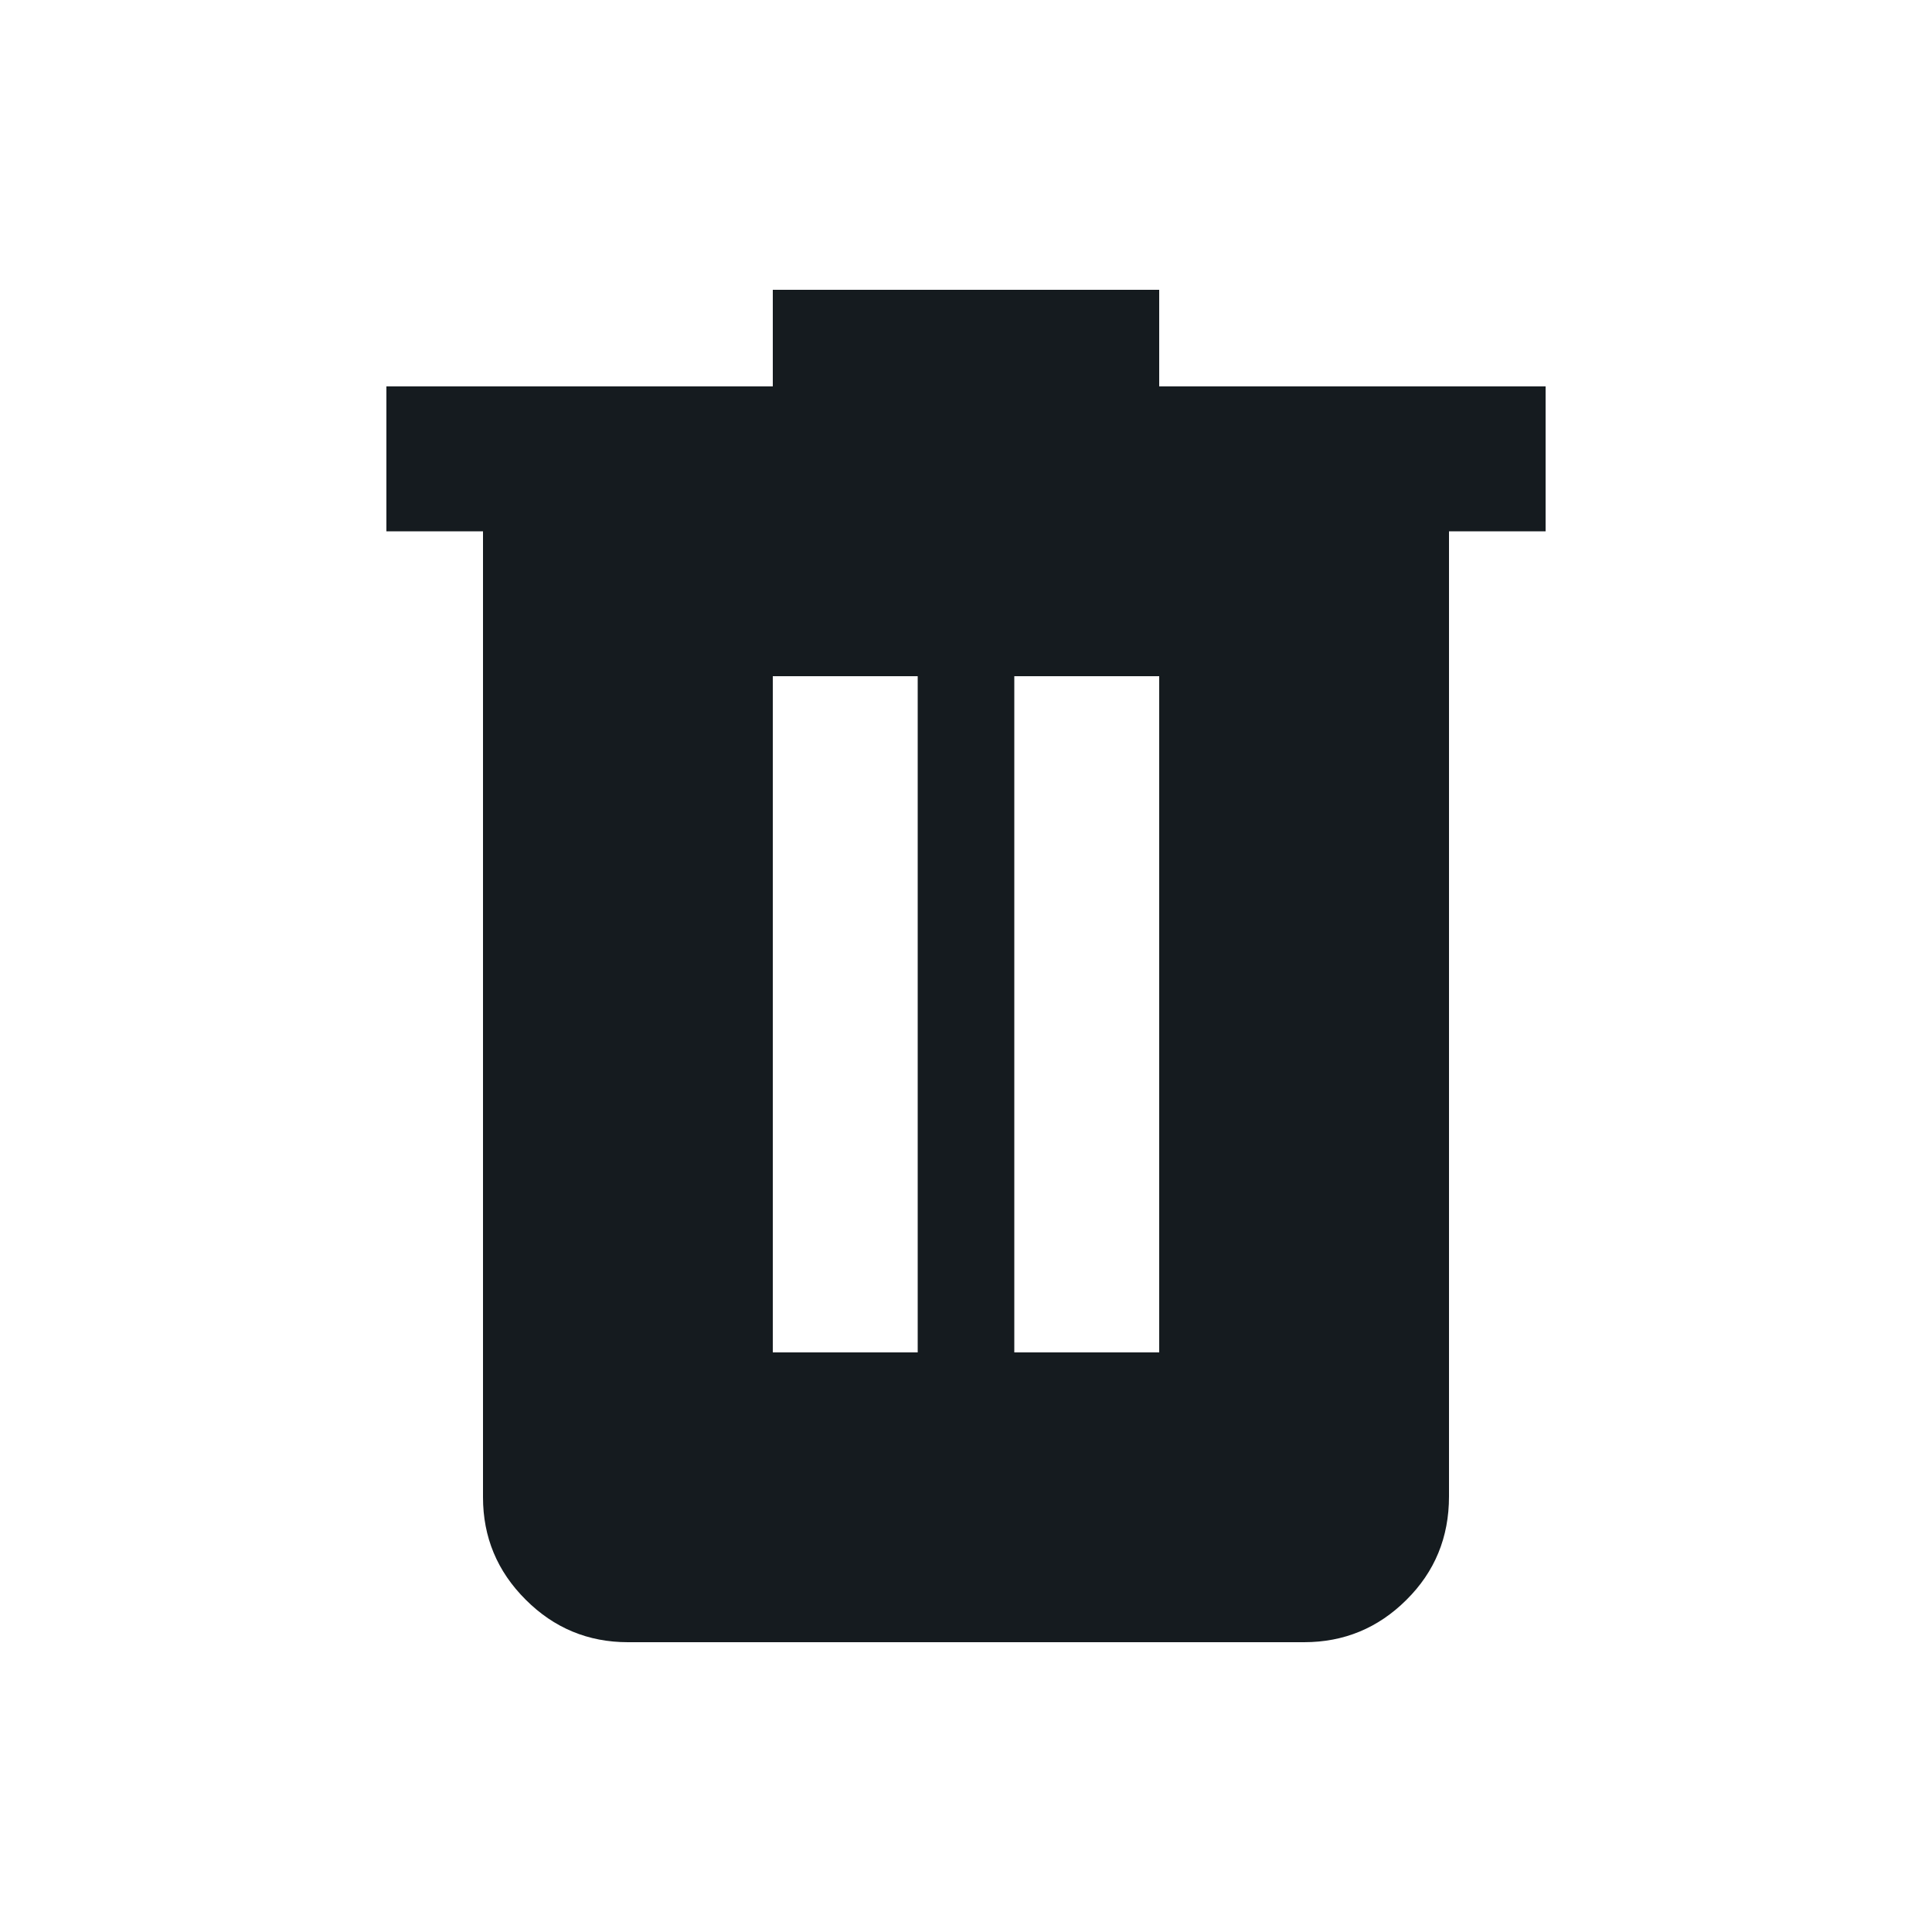
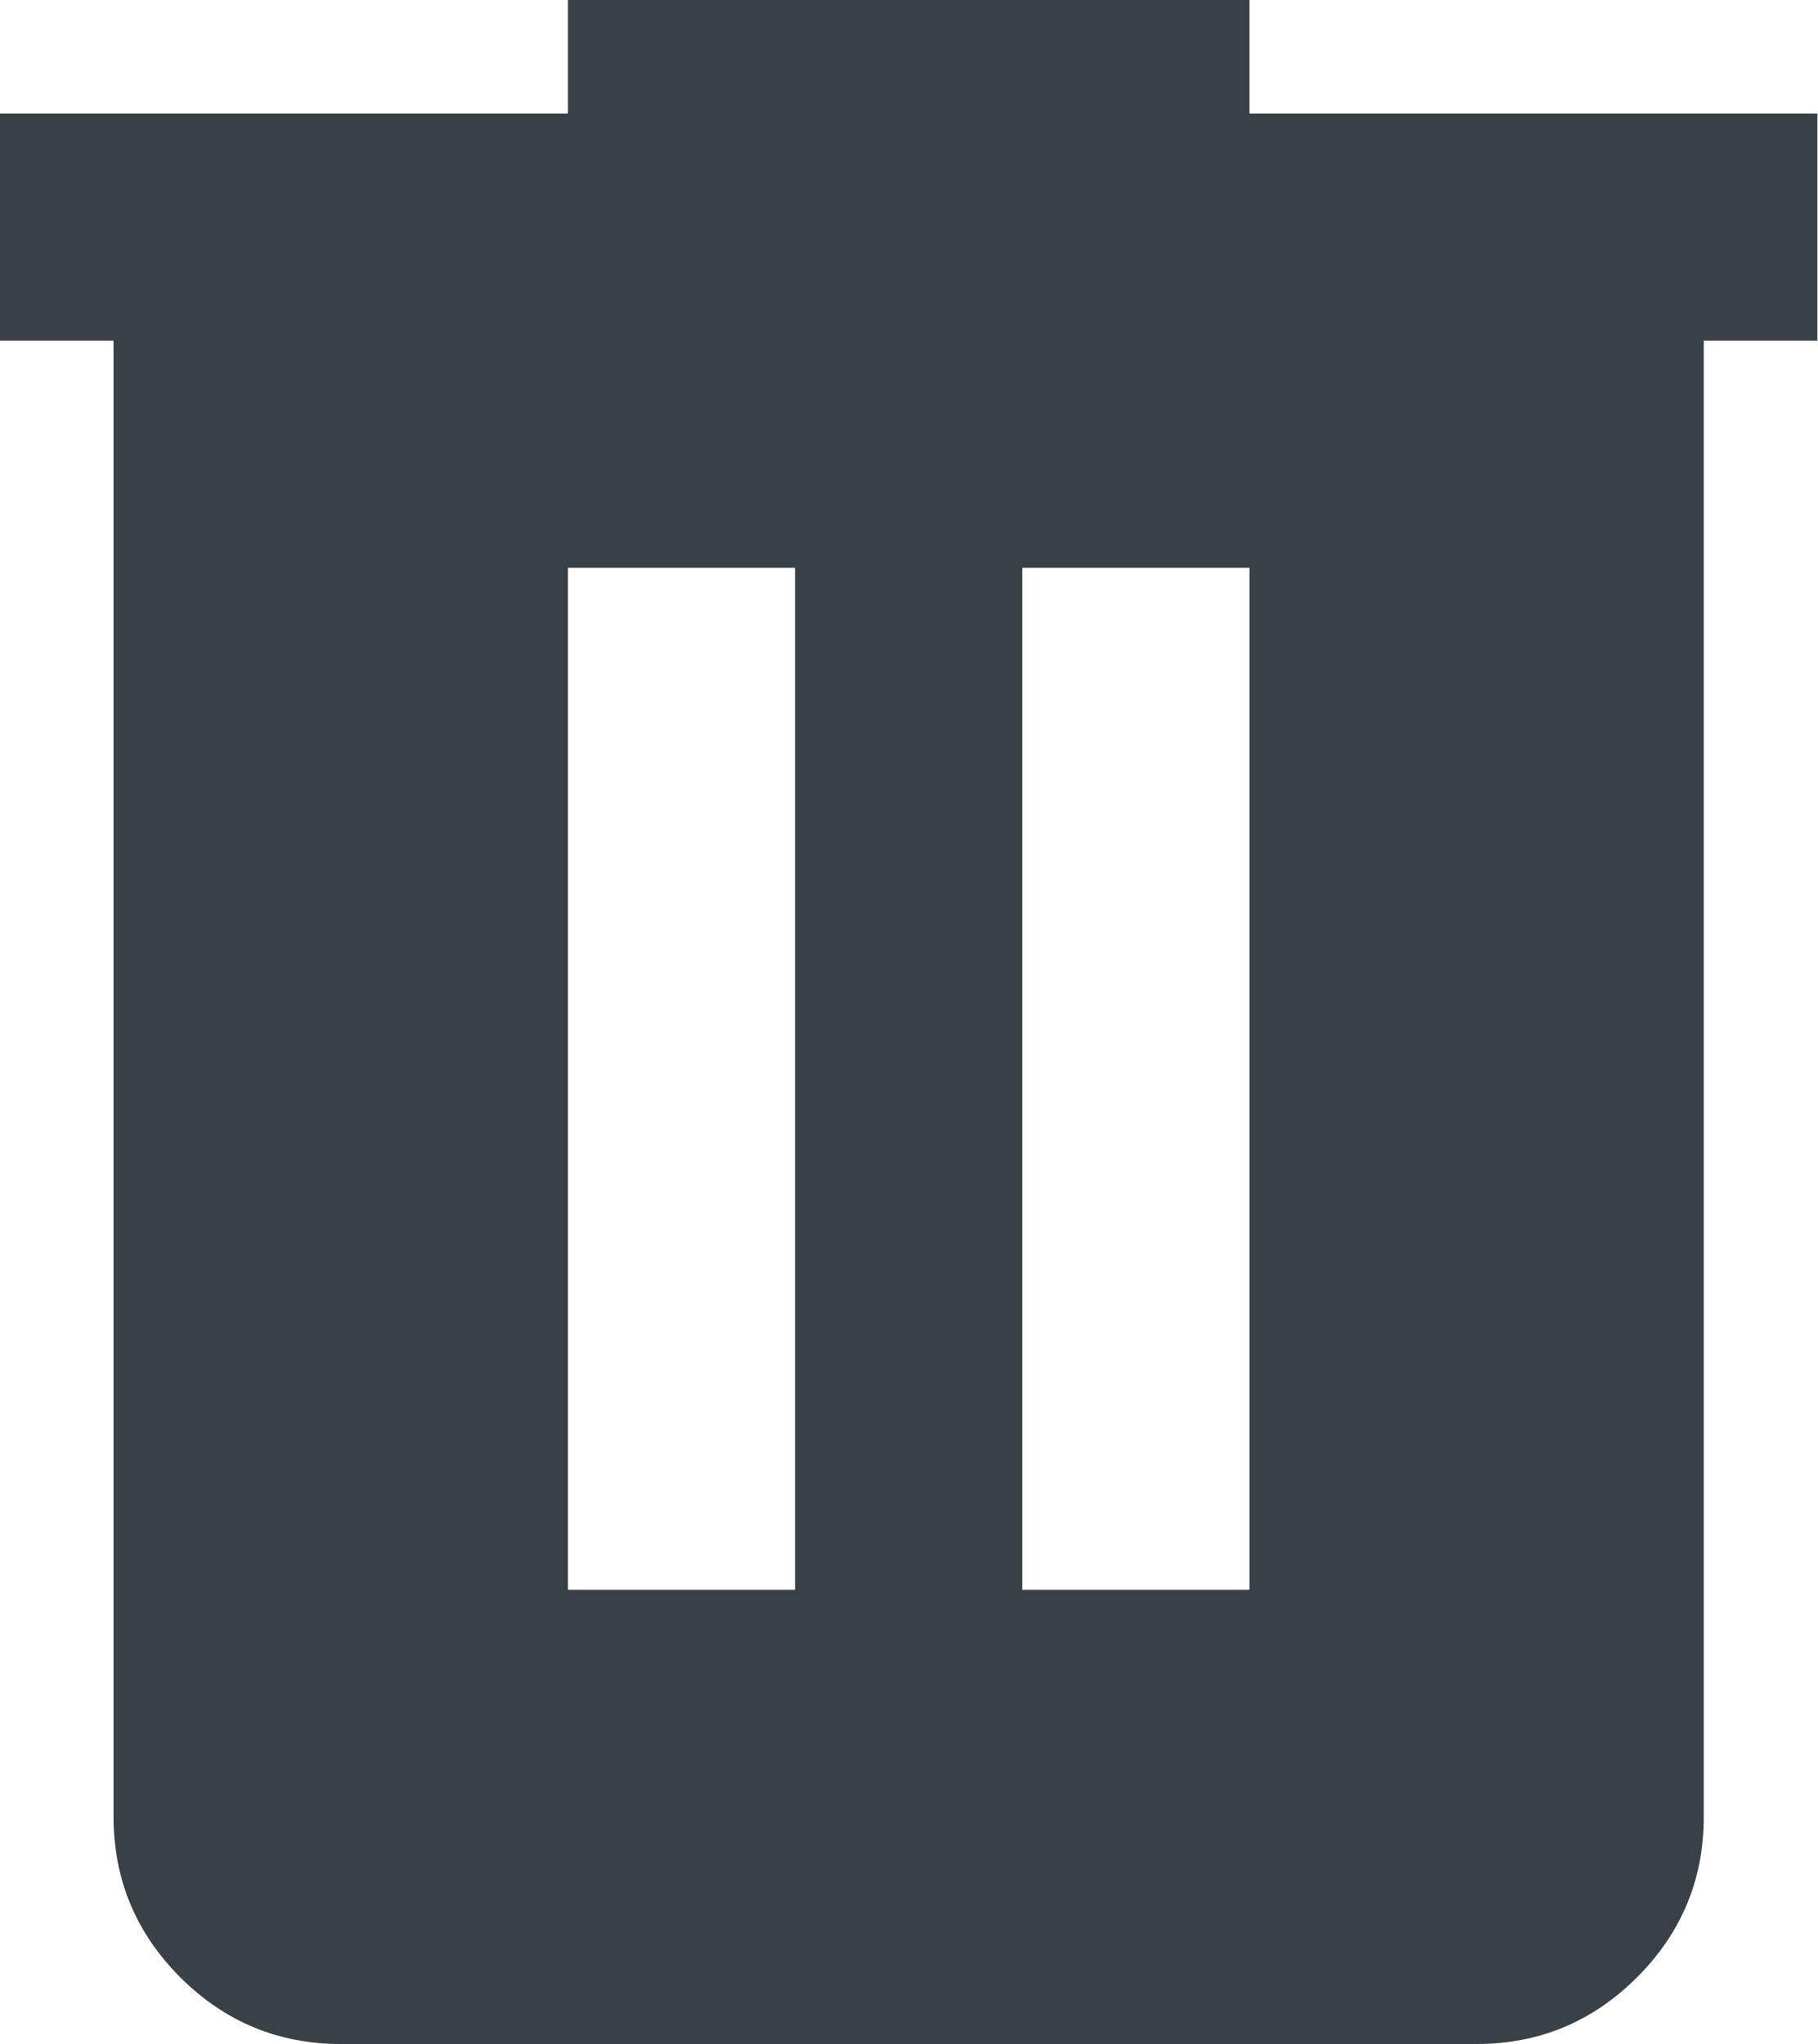
- <svg xmlns="http://www.w3.org/2000/svg" width="20" height="20" viewBox="0 0 20 20" fill="none">
-   <mask id="mask0_338_370" style="mask-type:alpha" maskUnits="userSpaceOnUse" x="0" y="0" width="20" height="20">
-     <rect width="20" height="20" fill="#D9D9D9" />
-   </mask>
-   <g mask="url(#mask0_338_370)">
-     <path d="M6.5 17C6.088 17 5.734 16.853 5.441 16.559C5.147 16.266 5 15.912 5 15.5V5.5H4V4H8V3H12V4H16V5.5H15V15.491C15 15.914 14.853 16.271 14.559 16.562C14.266 16.854 13.912 17 13.5 17H6.5ZM8 14H9.5V7H8V14ZM10.5 14H12V7H10.5V14Z" fill="#151B1F" />
-   </g>
+ <svg xmlns="http://www.w3.org/2000/svg" width="16" height="18" viewBox="0 0 16 18" fill="none">
+   <path d="M3 18C2.45 18 1.979 17.804 1.587 17.413C1.196 17.021 1 16.55 1 16V3H0V1H5V0H11V1H16V3H15V16C15 16.55 14.804 17.021 14.412 17.413C14.021 17.804 13.55 18 13 18H3ZM5 14H7V5H5V14ZM9 14H11V5H9V14Z" fill="#384147" />
</svg>
